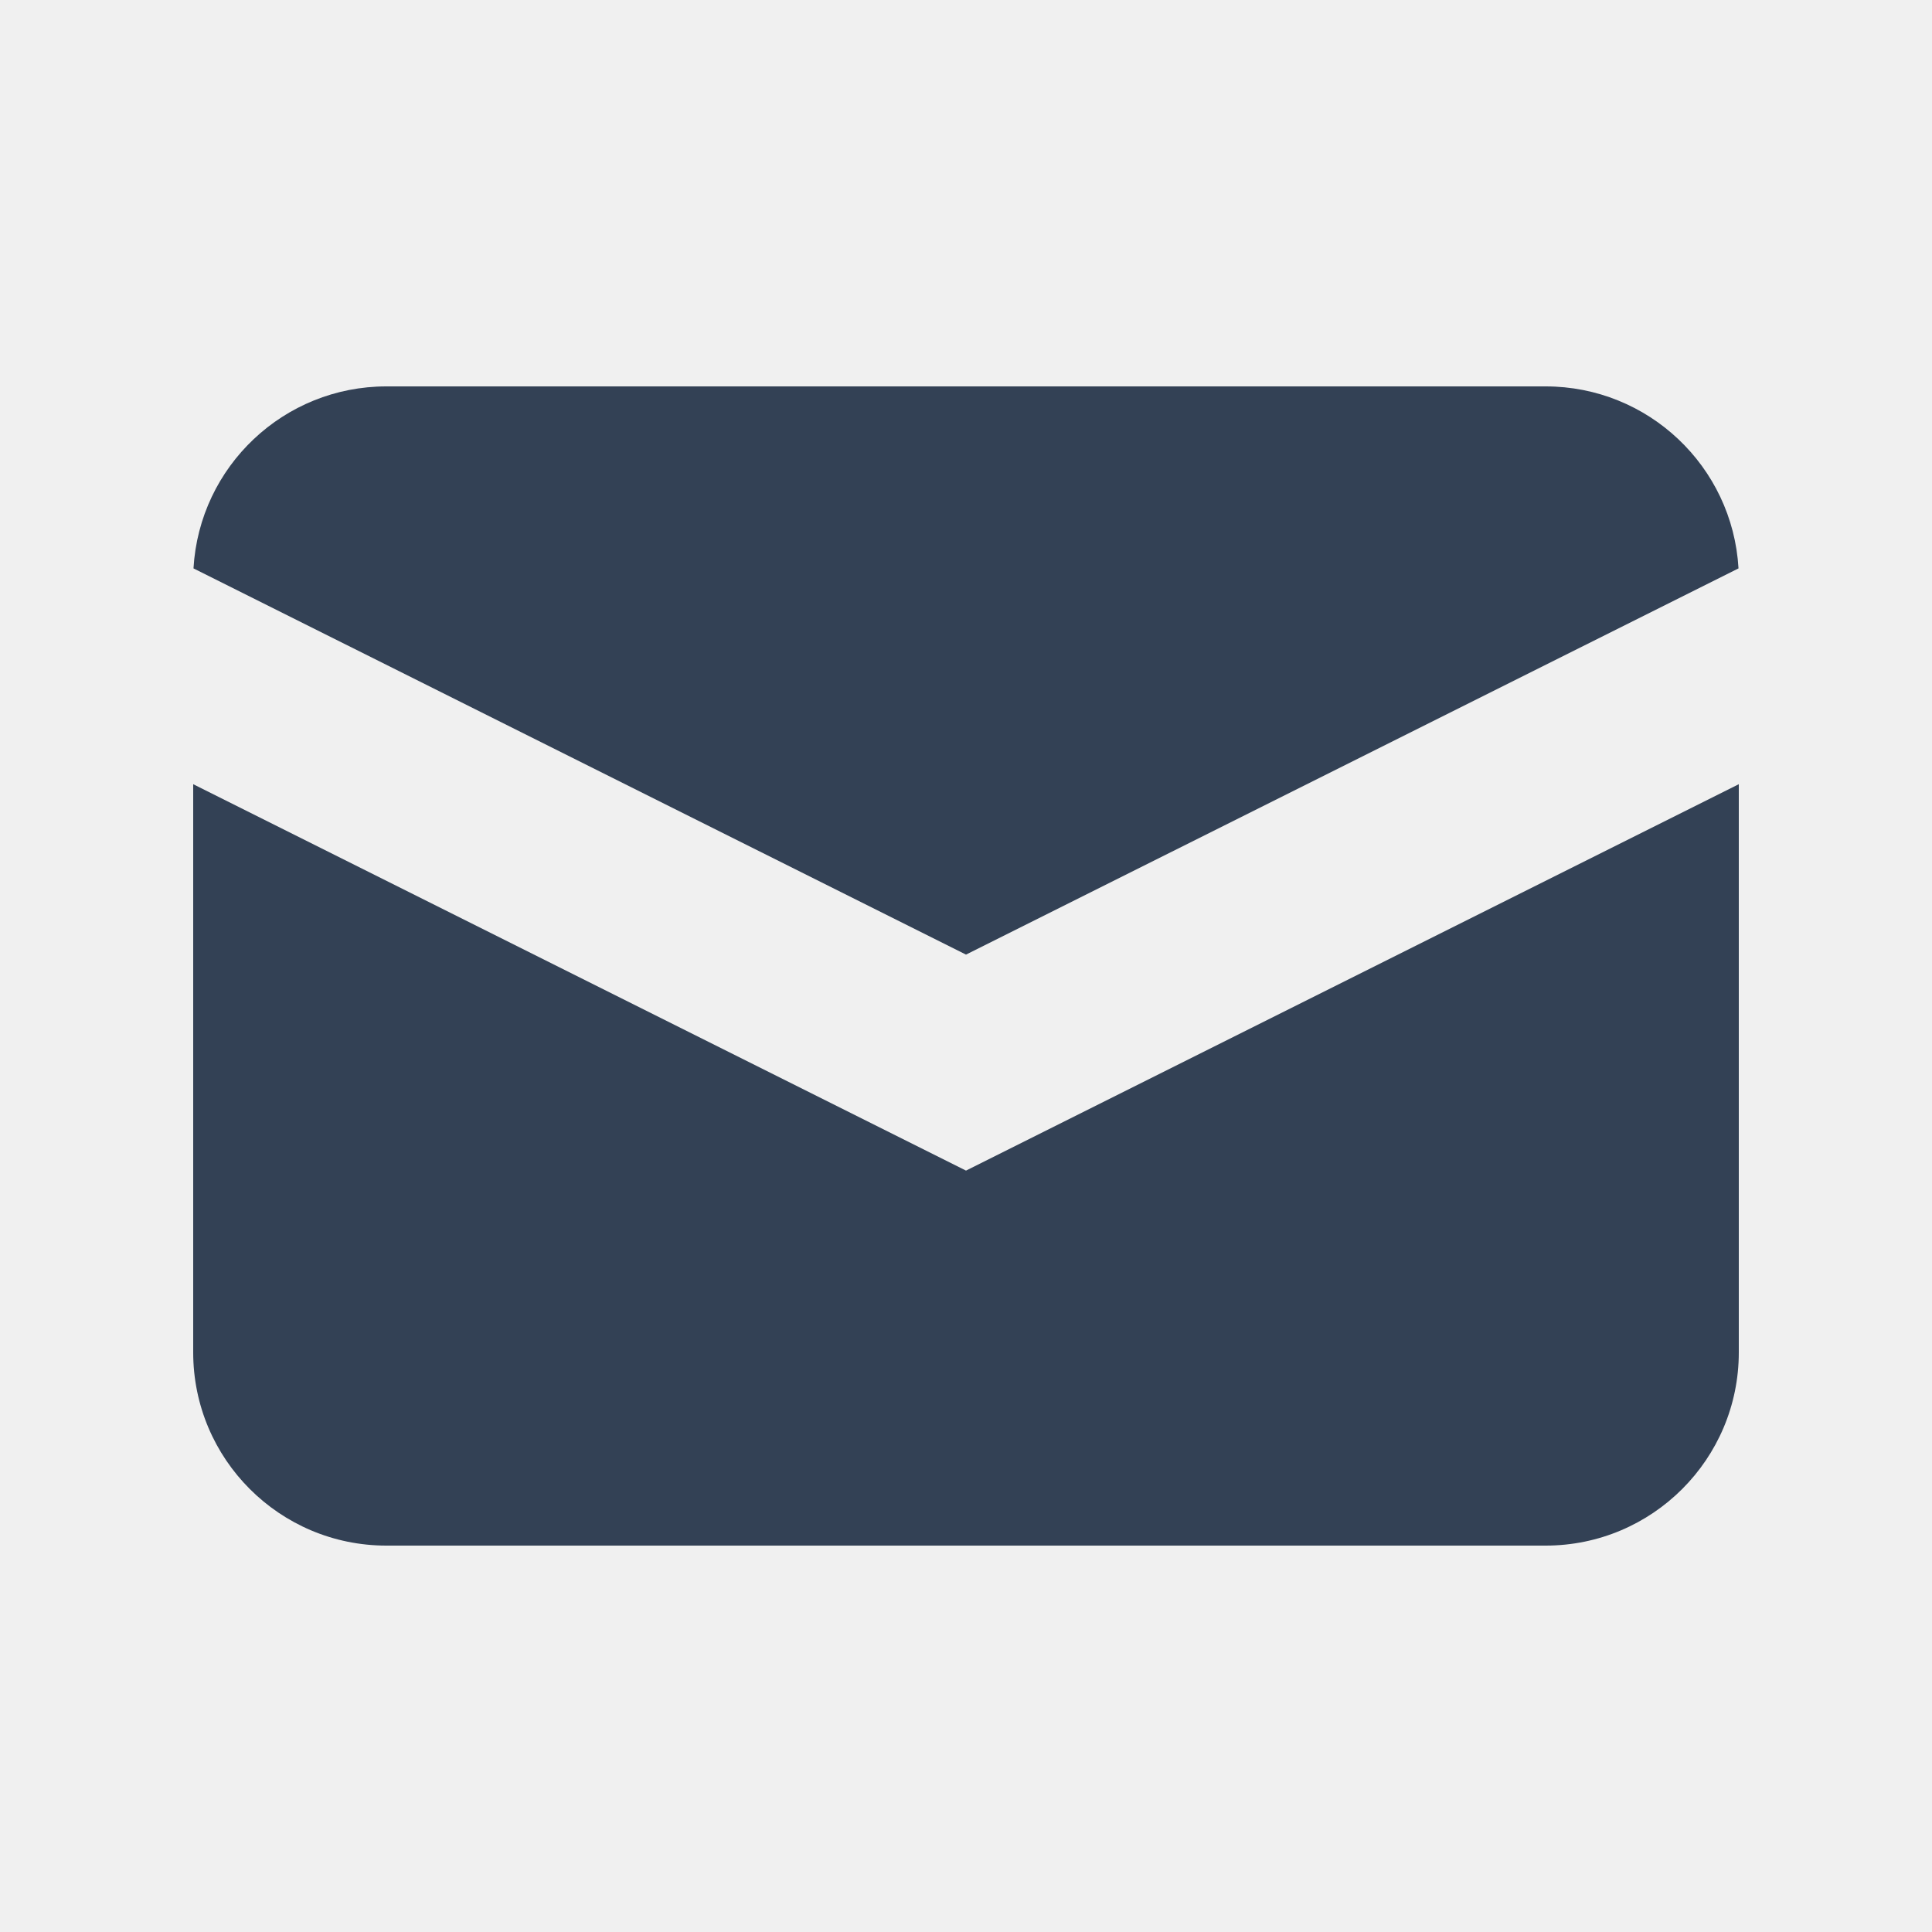
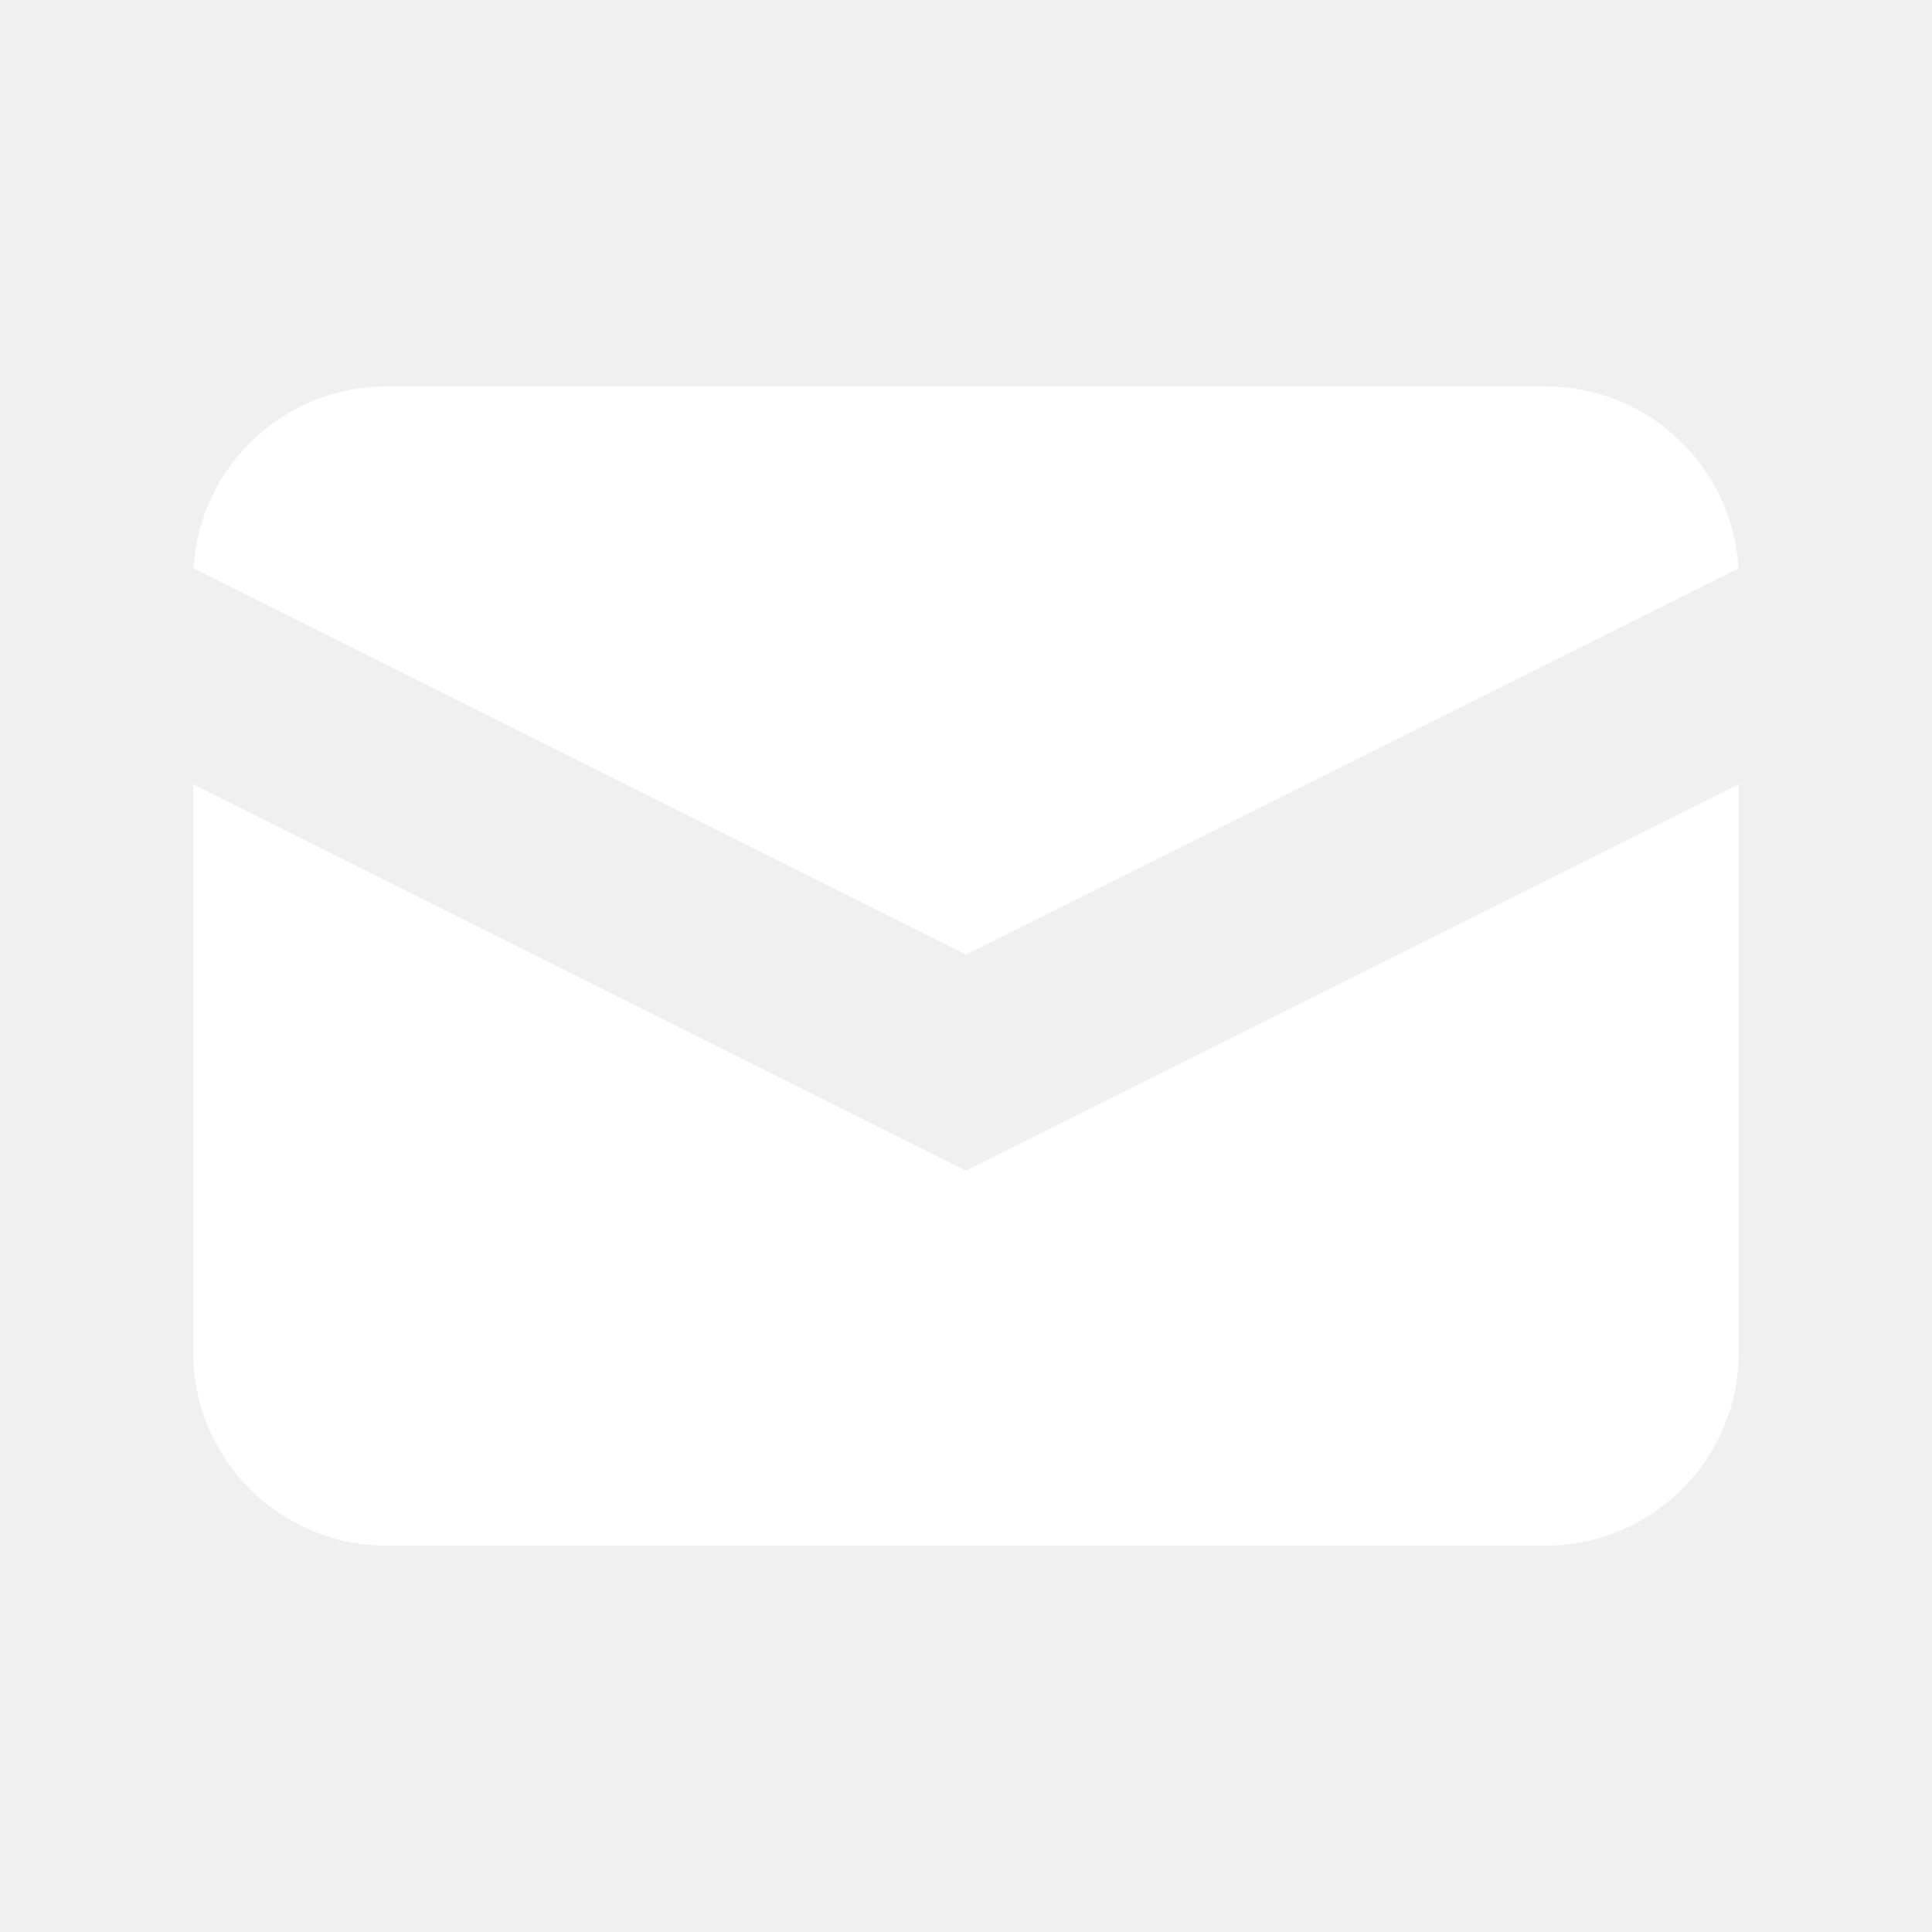
- <svg xmlns="http://www.w3.org/2000/svg" class="h-5 w-5" viewBox="0 0 20 20" fill="#334155">
+ <svg xmlns="http://www.w3.org/2000/svg" class="h-5 w-5" viewBox="0 0 20 20" fill="#fff">
  <path d="M2.003 5.884L10 9.882l7.997-3.998A2 2 0 0016 4H4a2 2 0 00-1.997 1.884z" />
  <path d="M18 8.118l-8 4-8-4V14a2 2 0 002 2h12a2 2 0 002-2V8.118z" />
</svg>
